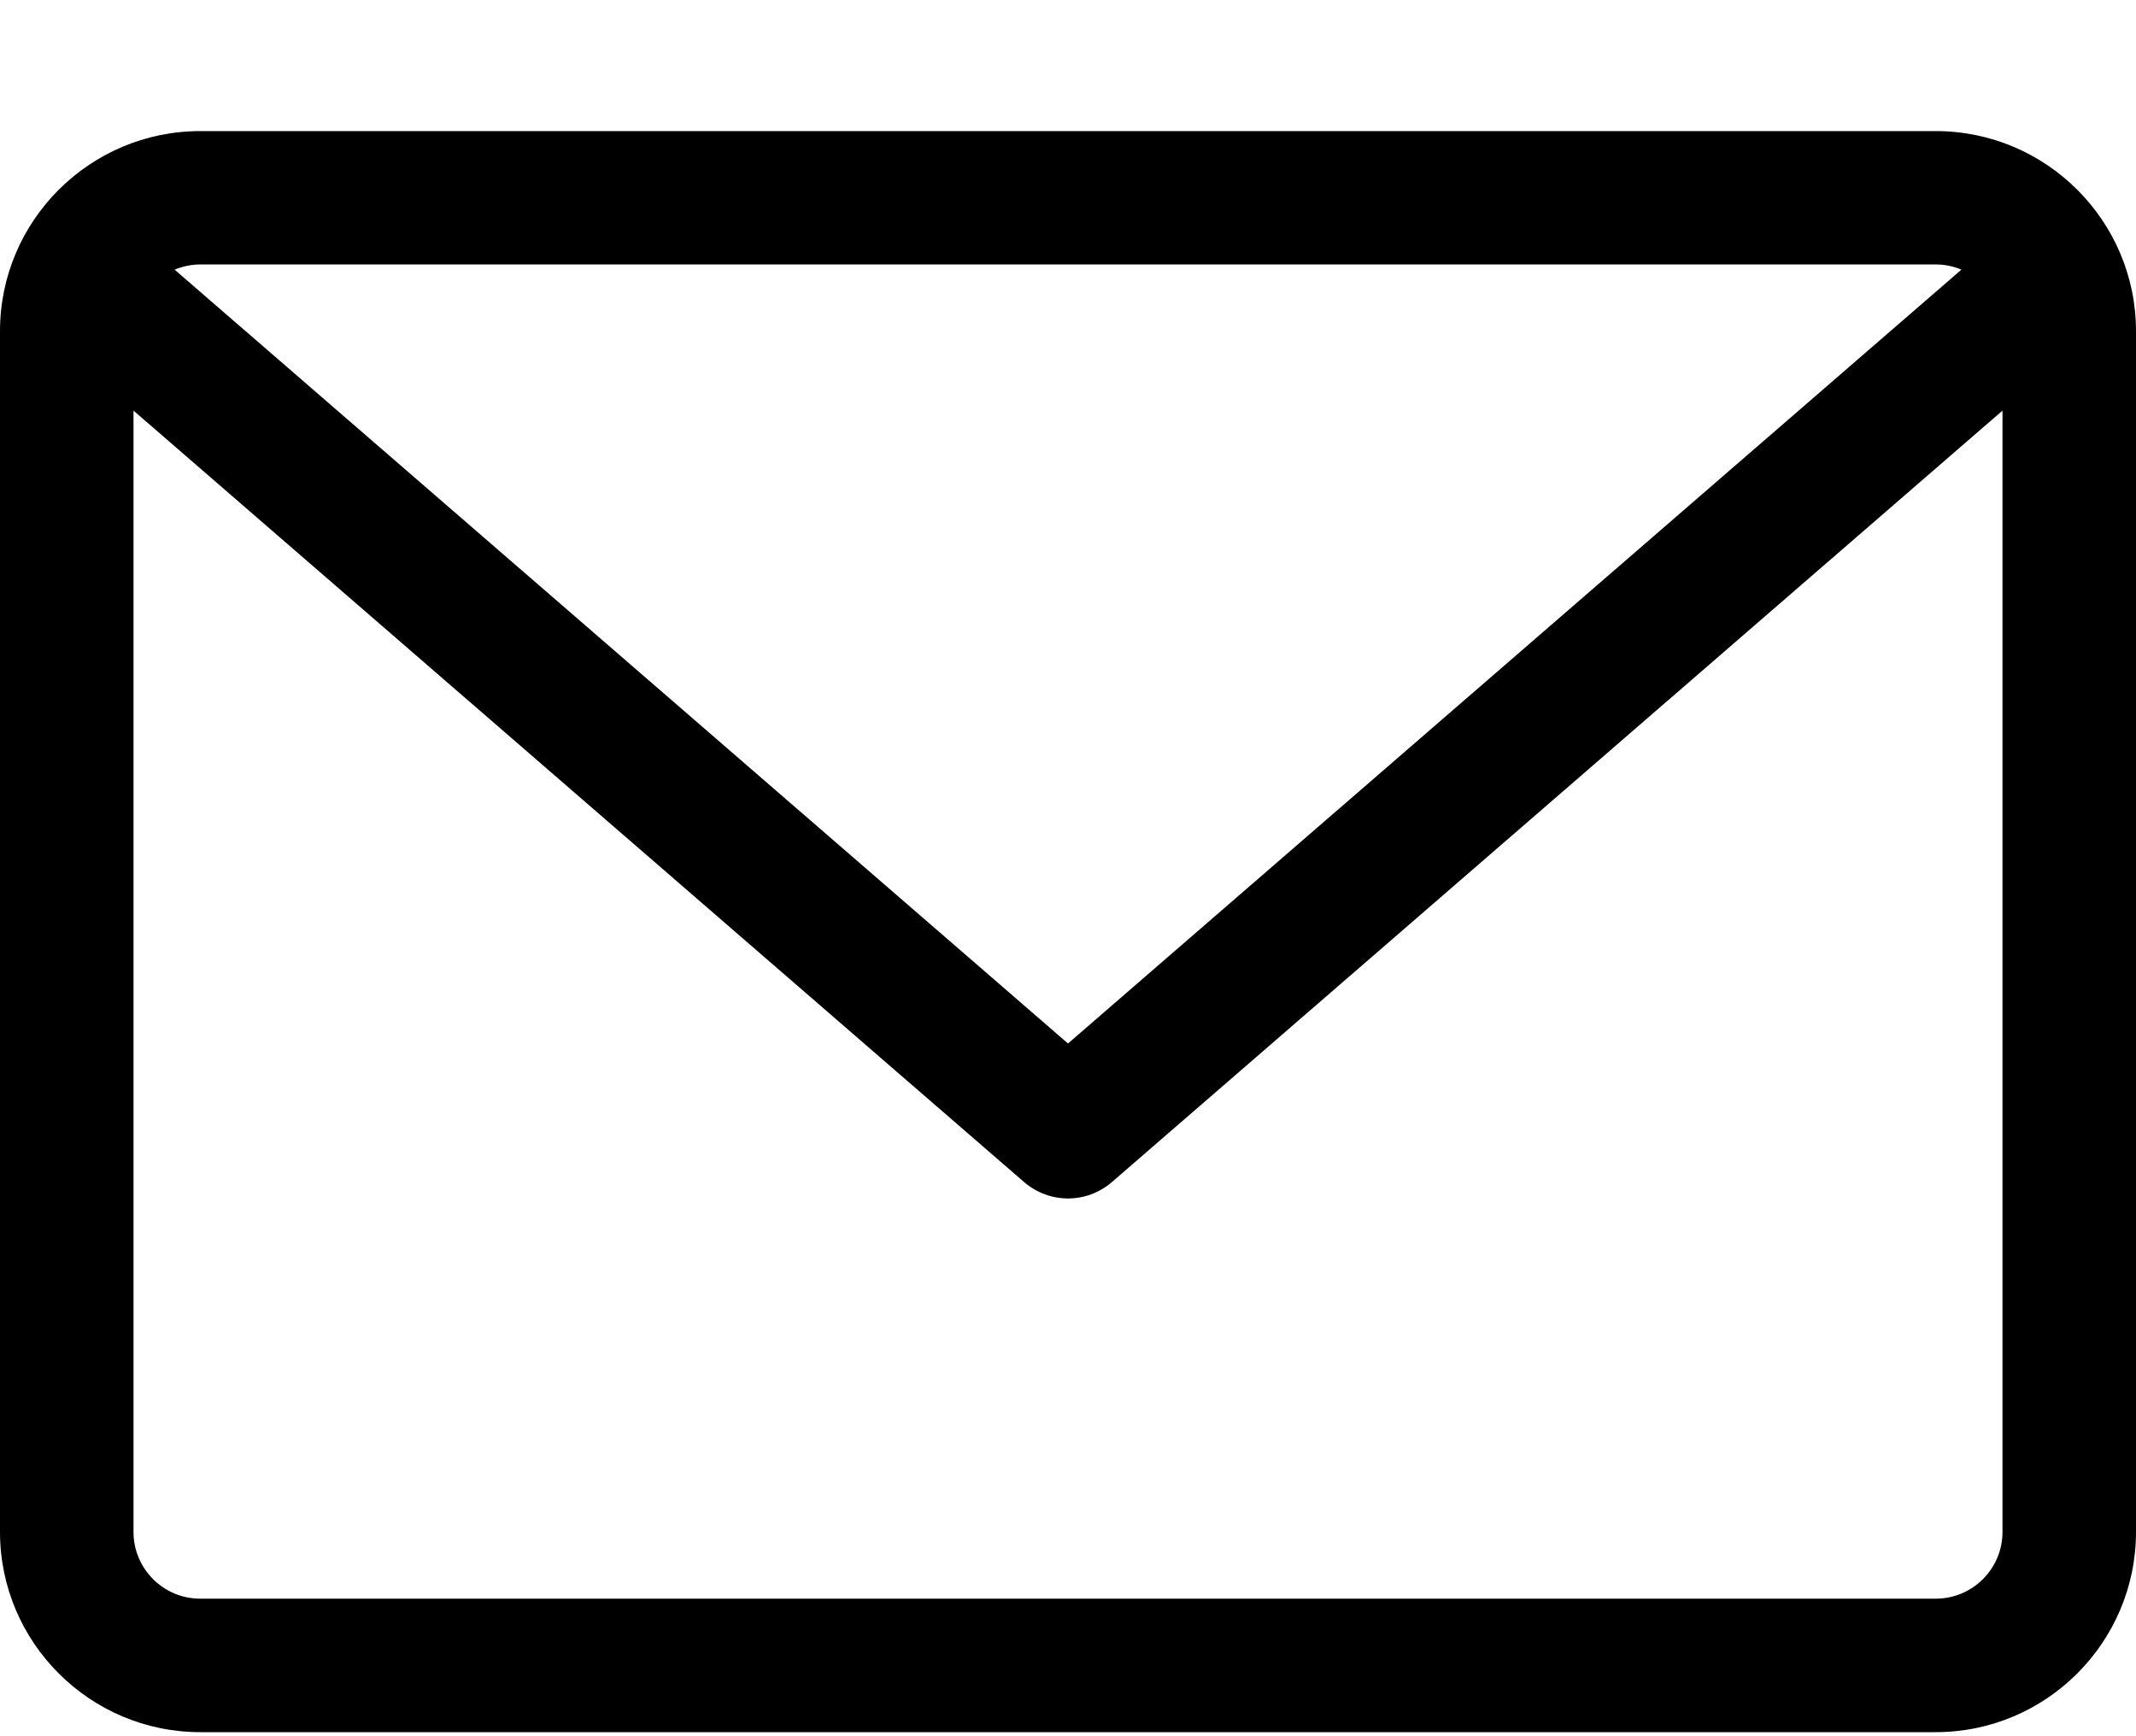
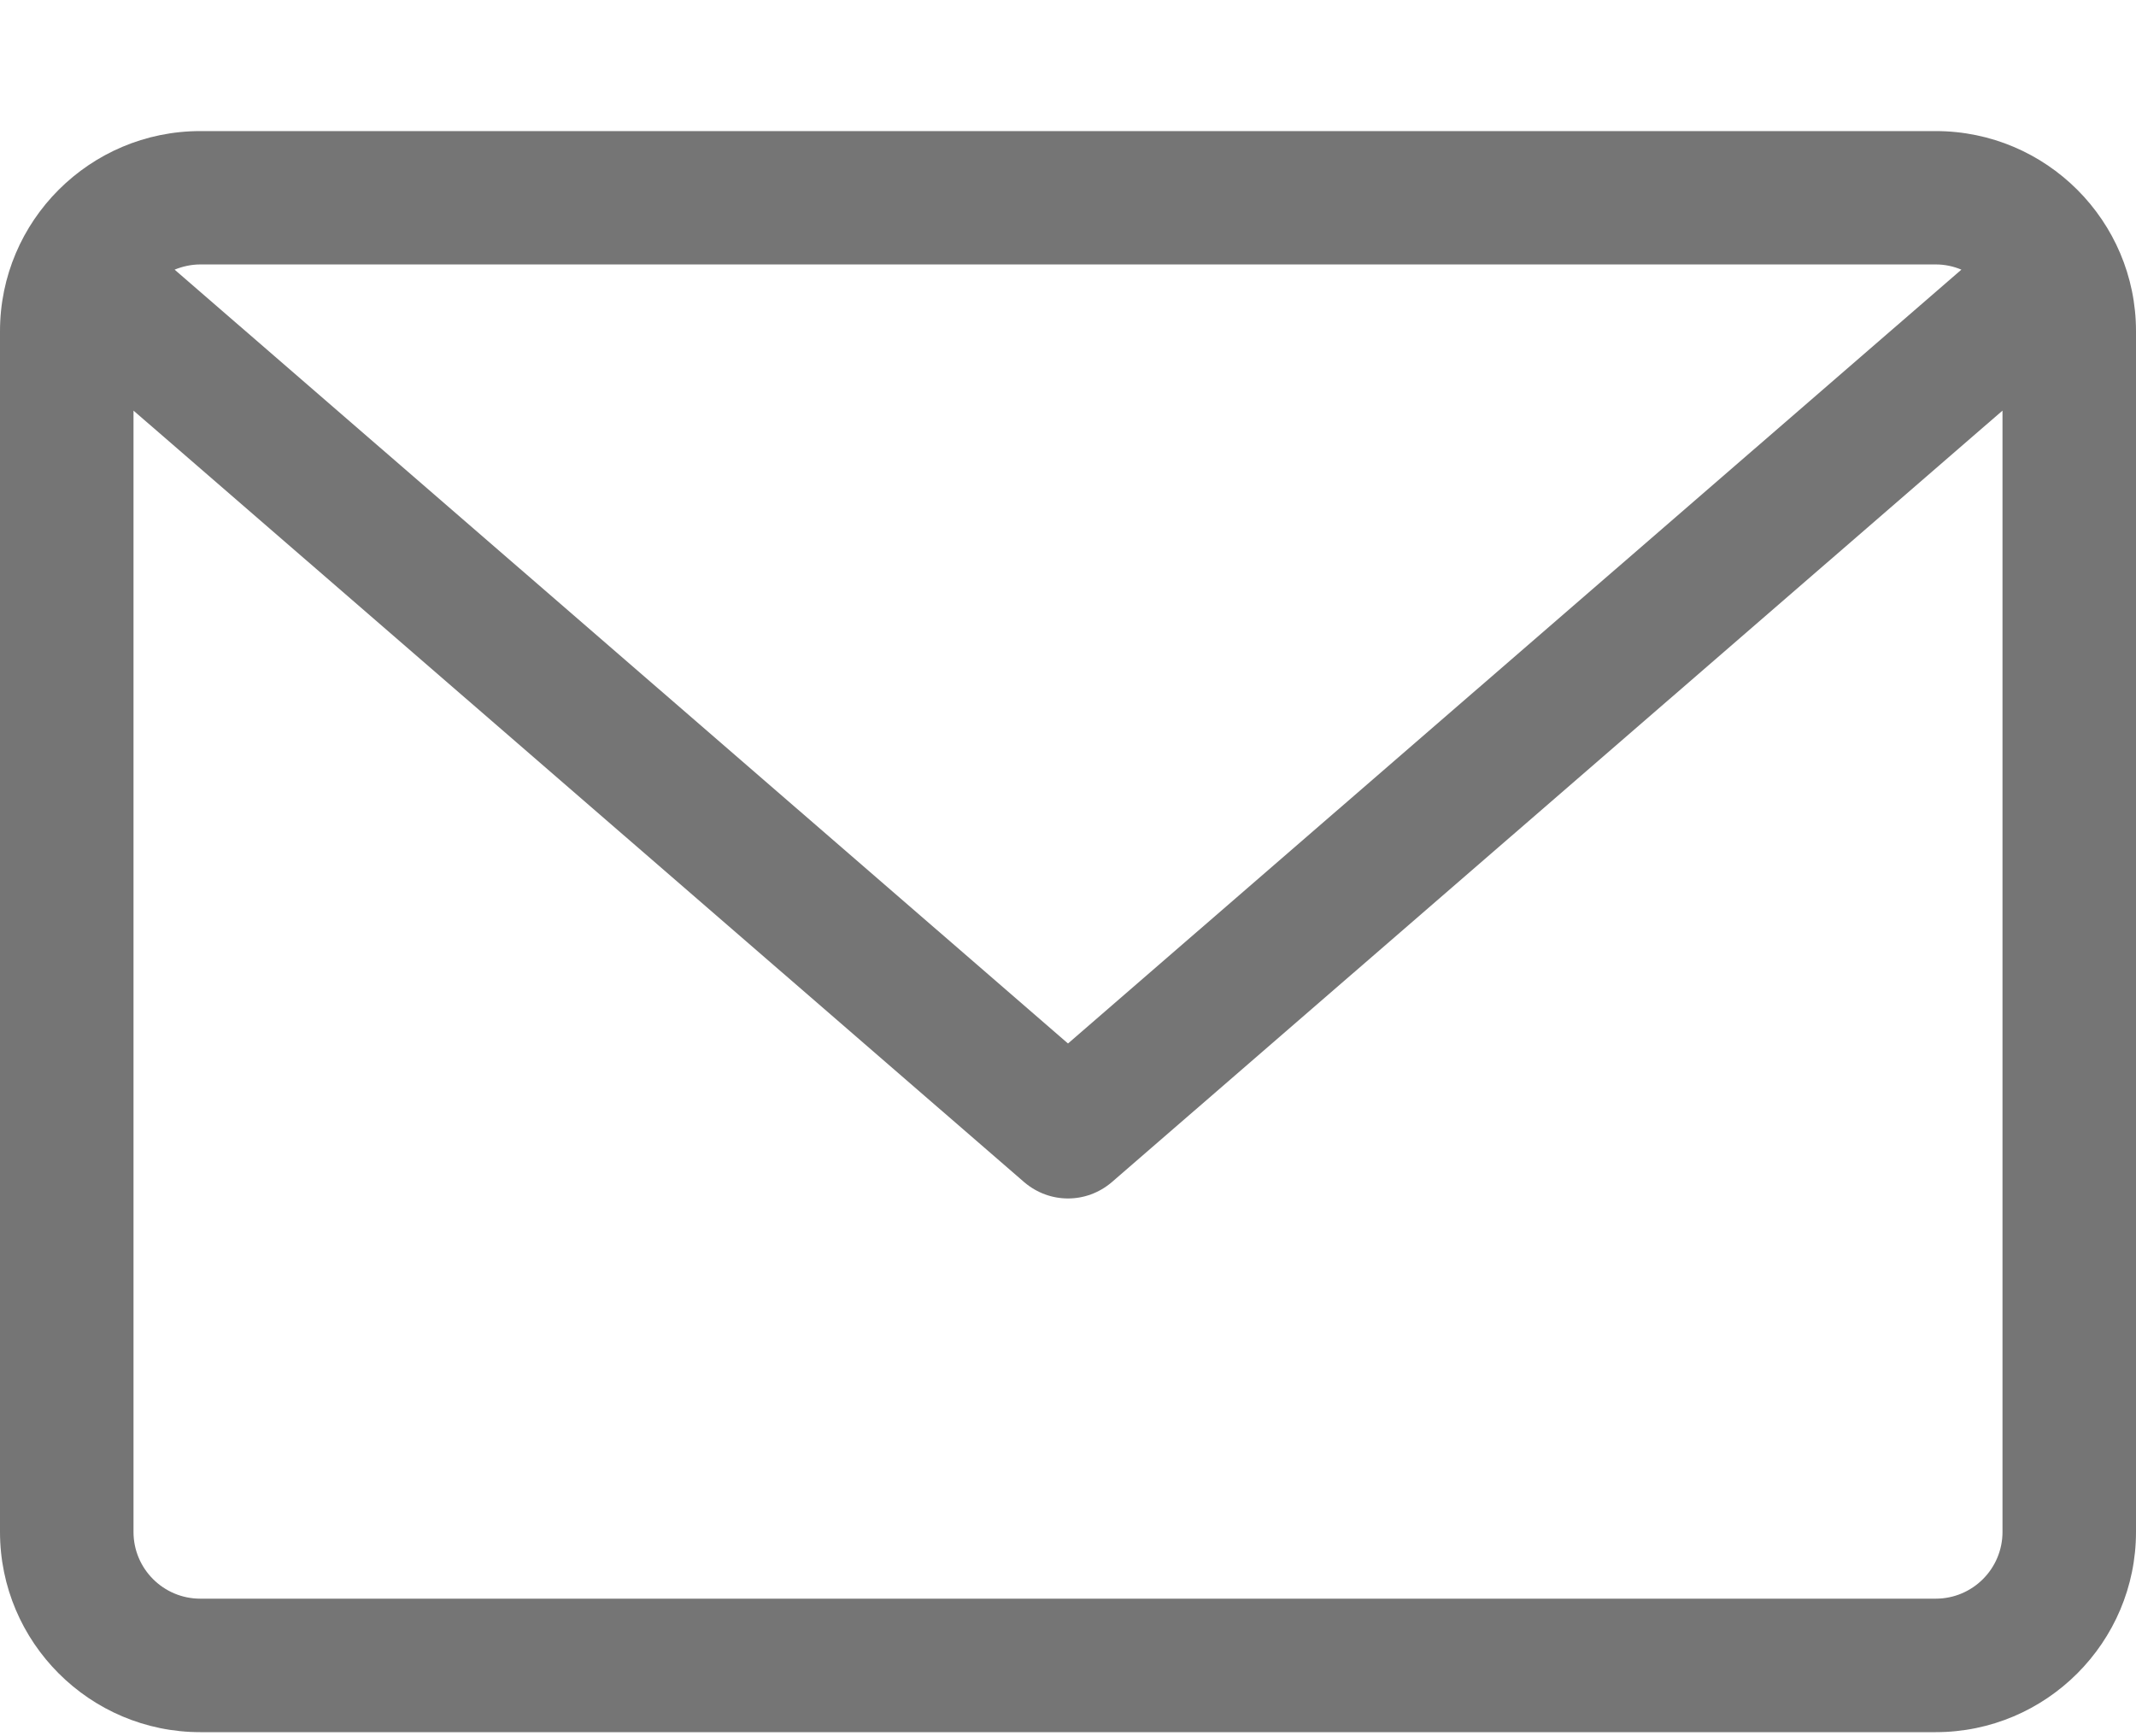
<svg xmlns="http://www.w3.org/2000/svg" width="16" height="13" viewBox="0 0 16 13" fill="none">
-   <path d="M14.5 0.982H1.5C0.673 0.982 0 1.654 0 2.481V11.476C0 12.303 0.673 12.976 1.5 12.976H14.5C15.327 12.976 16 12.303 16 11.476V2.481C16 1.654 15.327 0.982 14.5 0.982ZM14.5 1.981C14.568 1.981 14.633 1.995 14.692 2.02L8 7.817L1.308 2.02C1.367 1.996 1.432 1.981 1.5 1.981H14.5ZM14.5 11.976H1.5C1.224 11.976 1 11.752 1 11.476V3.076L7.672 8.856C7.767 8.937 7.883 8.978 8 8.978C8.117 8.978 8.233 8.937 8.328 8.856L15 3.076V11.476C15 11.752 14.776 11.976 14.5 11.976Z" fill="currentColor" />
+   <path d="M14.5 0.982H1.5C0.673 0.982 0 1.654 0 2.481V11.476C0 12.303 0.673 12.976 1.5 12.976H14.5C15.327 12.976 16 12.303 16 11.476V2.481C16 1.654 15.327 0.982 14.5 0.982ZM14.5 1.981C14.568 1.981 14.633 1.995 14.692 2.02L8 7.817L1.308 2.02C1.367 1.996 1.432 1.981 1.5 1.981H14.5ZM14.5 11.976H1.5C1.224 11.976 1 11.752 1 11.476V3.076L7.672 8.856C7.767 8.937 7.883 8.978 8 8.978C8.117 8.978 8.233 8.937 8.328 8.856L15 3.076V11.476C15 11.752 14.776 11.976 14.5 11.976Z" fill="#757575" />
</svg>
